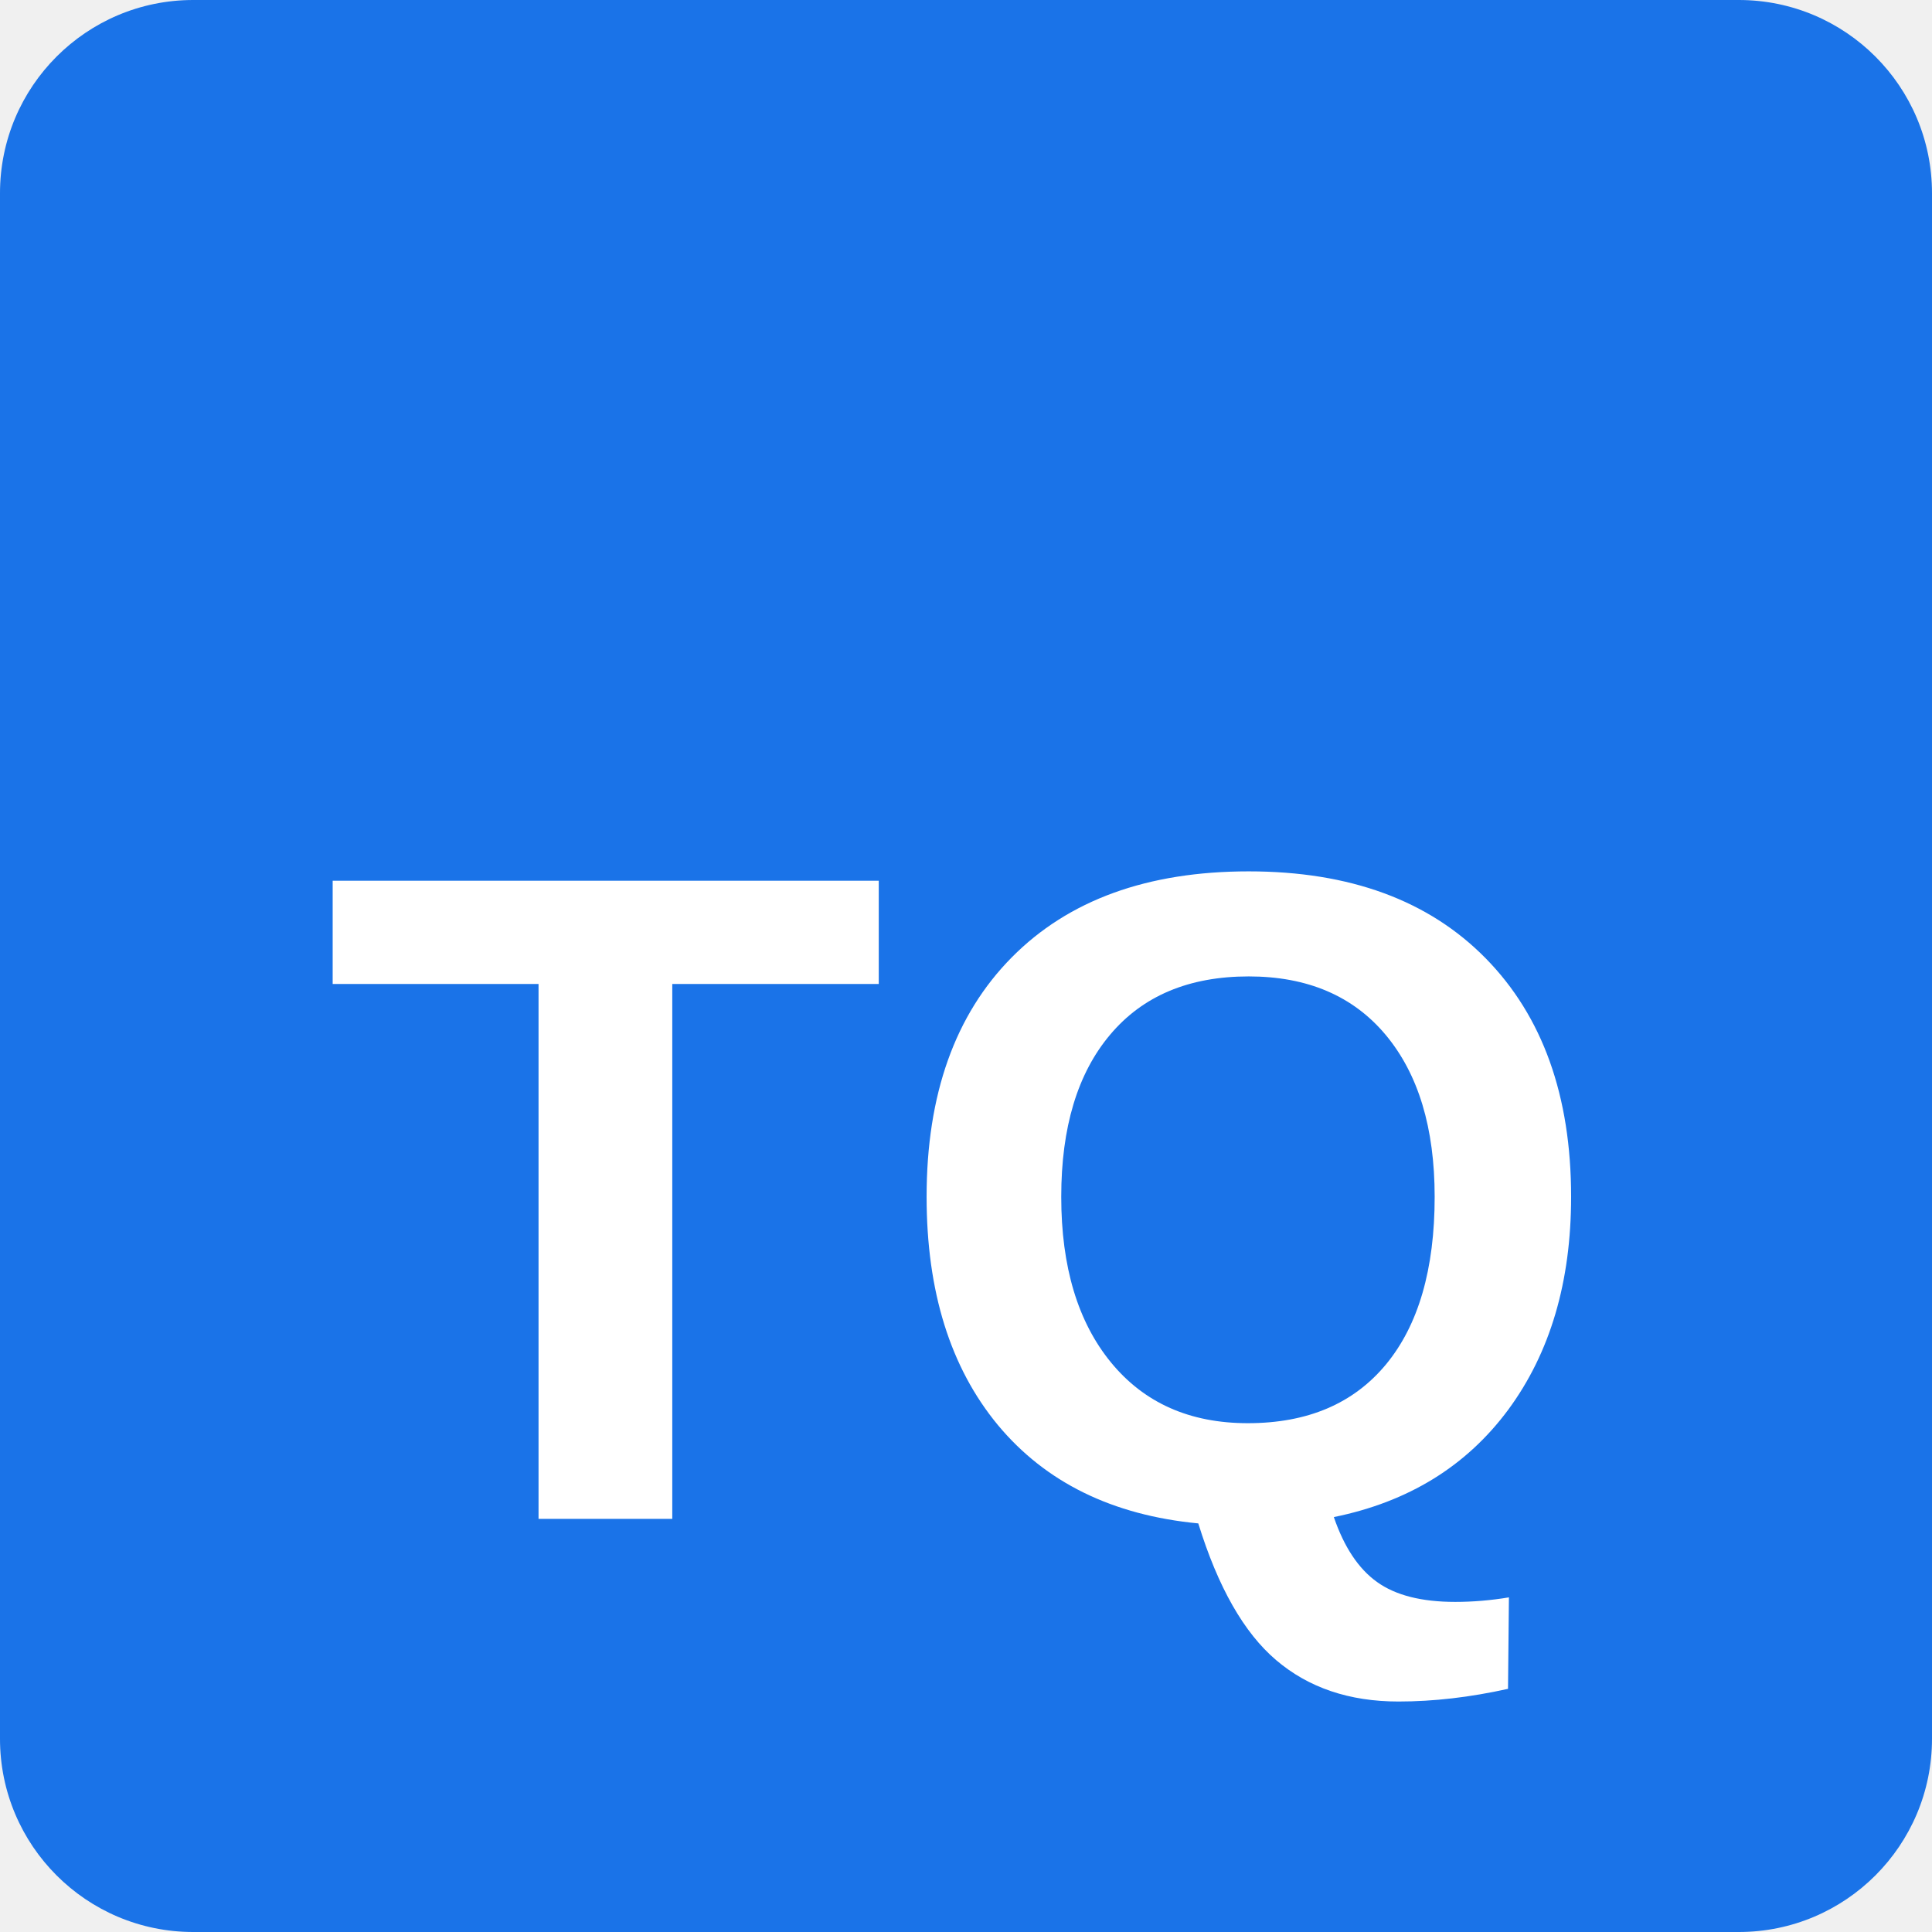
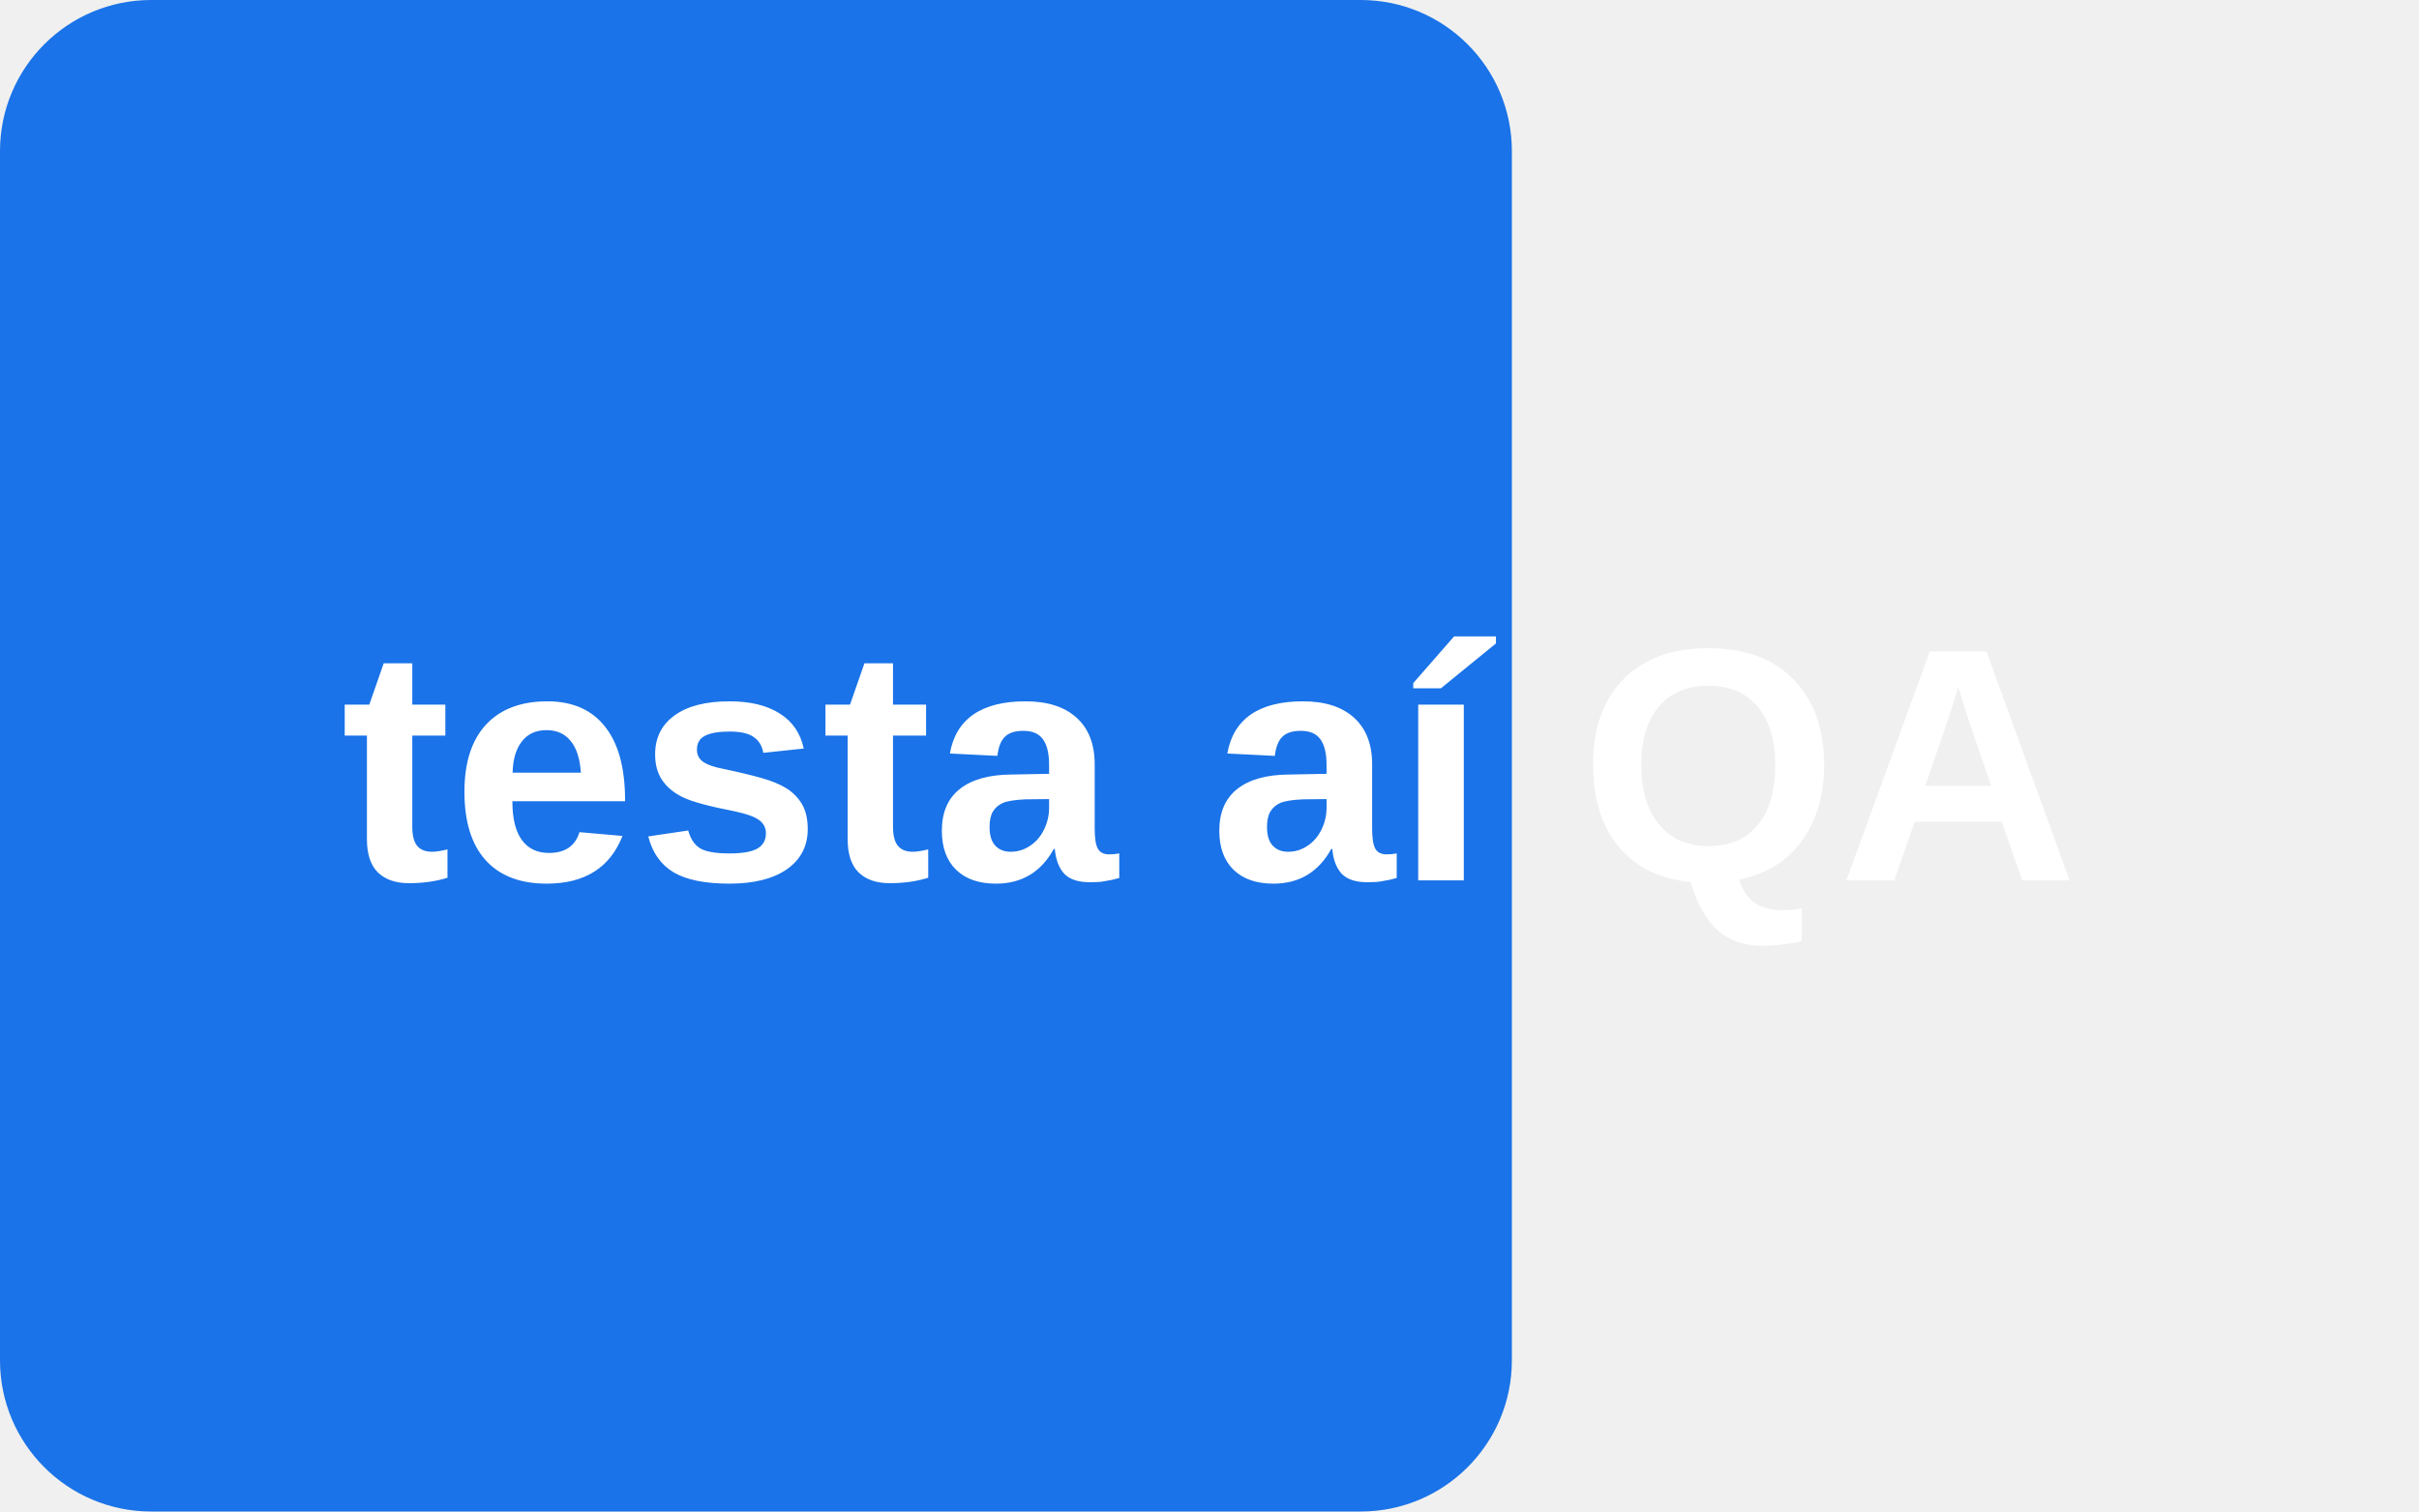
- <svg xmlns="http://www.w3.org/2000/svg" viewBox="0 0 100 100">
+ <svg xmlns="http://www.w3.org/2000/svg" viewBox="0 0 160 100">
  <defs>
    <style>
      .bg { fill: #1a73e8; }
-       .text { font-family: Arial, sans-serif; font-size: 48px; font-weight: bold; fill: white; }
+       .text { font-family: Arial, sans-serif; font-size: 22px; font-weight: bold; fill: white; }
    </style>
  </defs>
  <rect class="bg" width="100" height="100" rx="10" />
-   <text class="text" x="50" y="65" text-anchor="middle" dominant-baseline="middle">TQ</text>
+   <text class="text" x="80" y="52" text-anchor="middle" dominant-baseline="middle">testa aí QA</text>
</svg>
